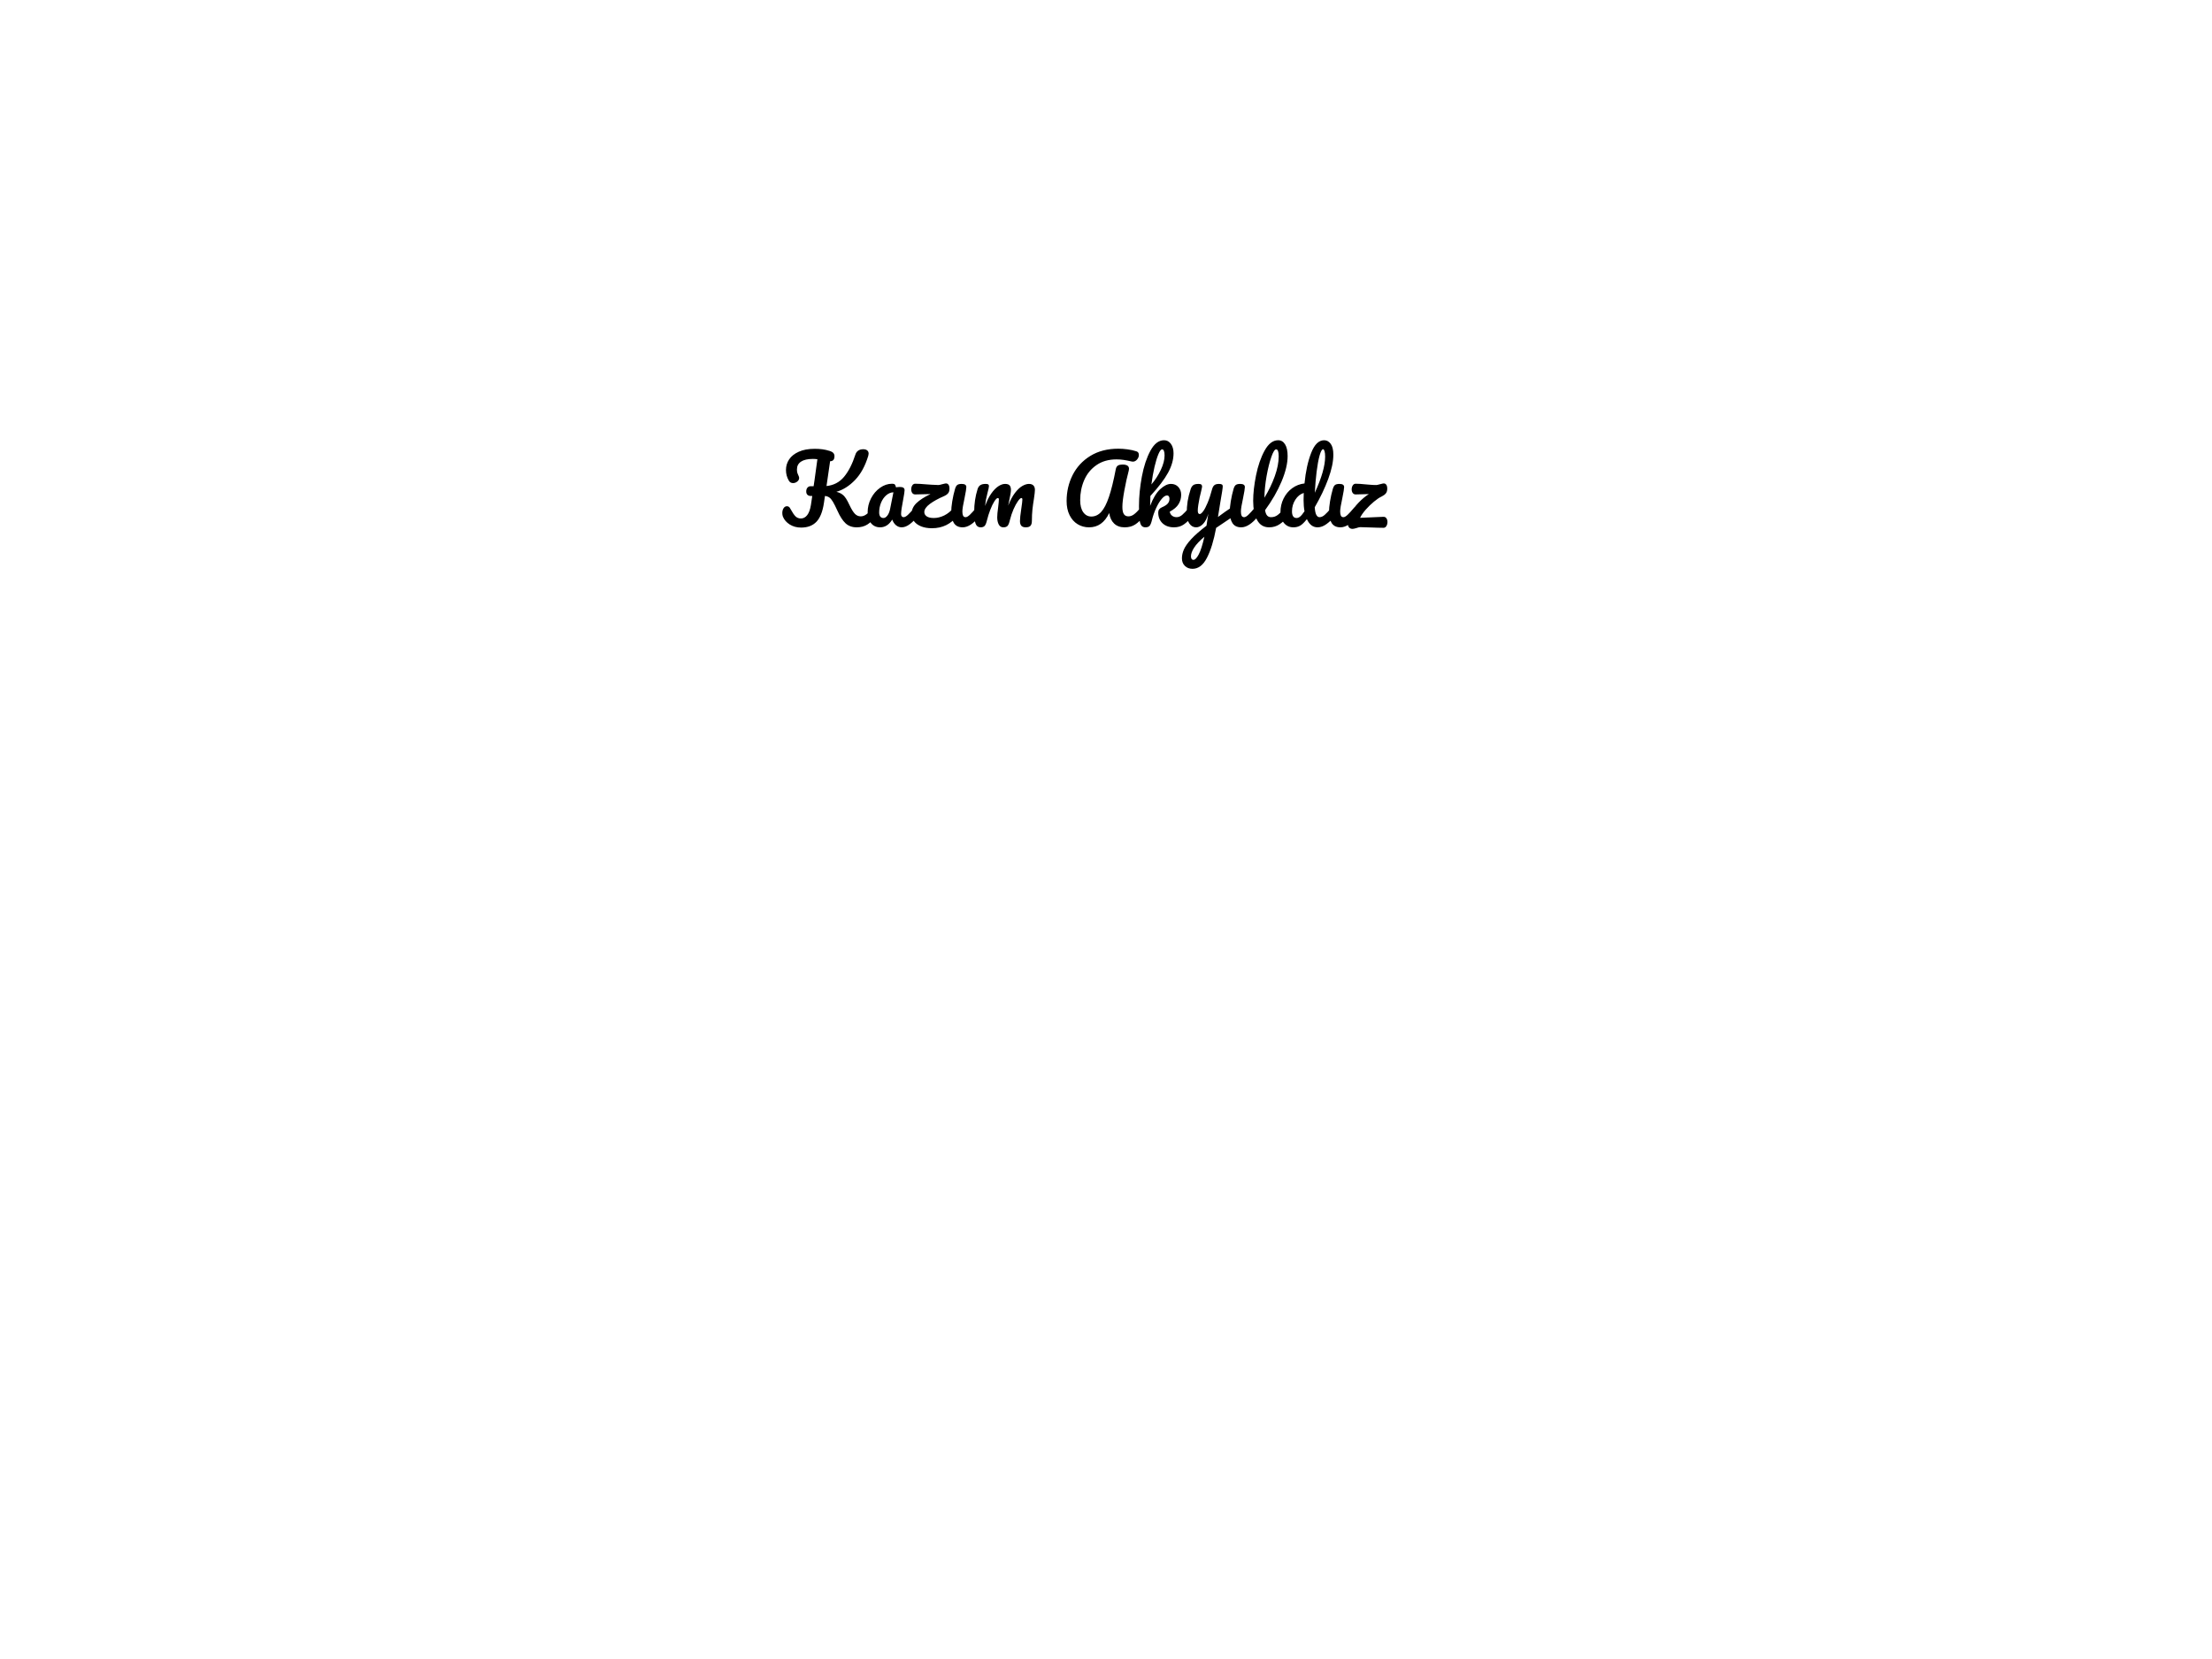
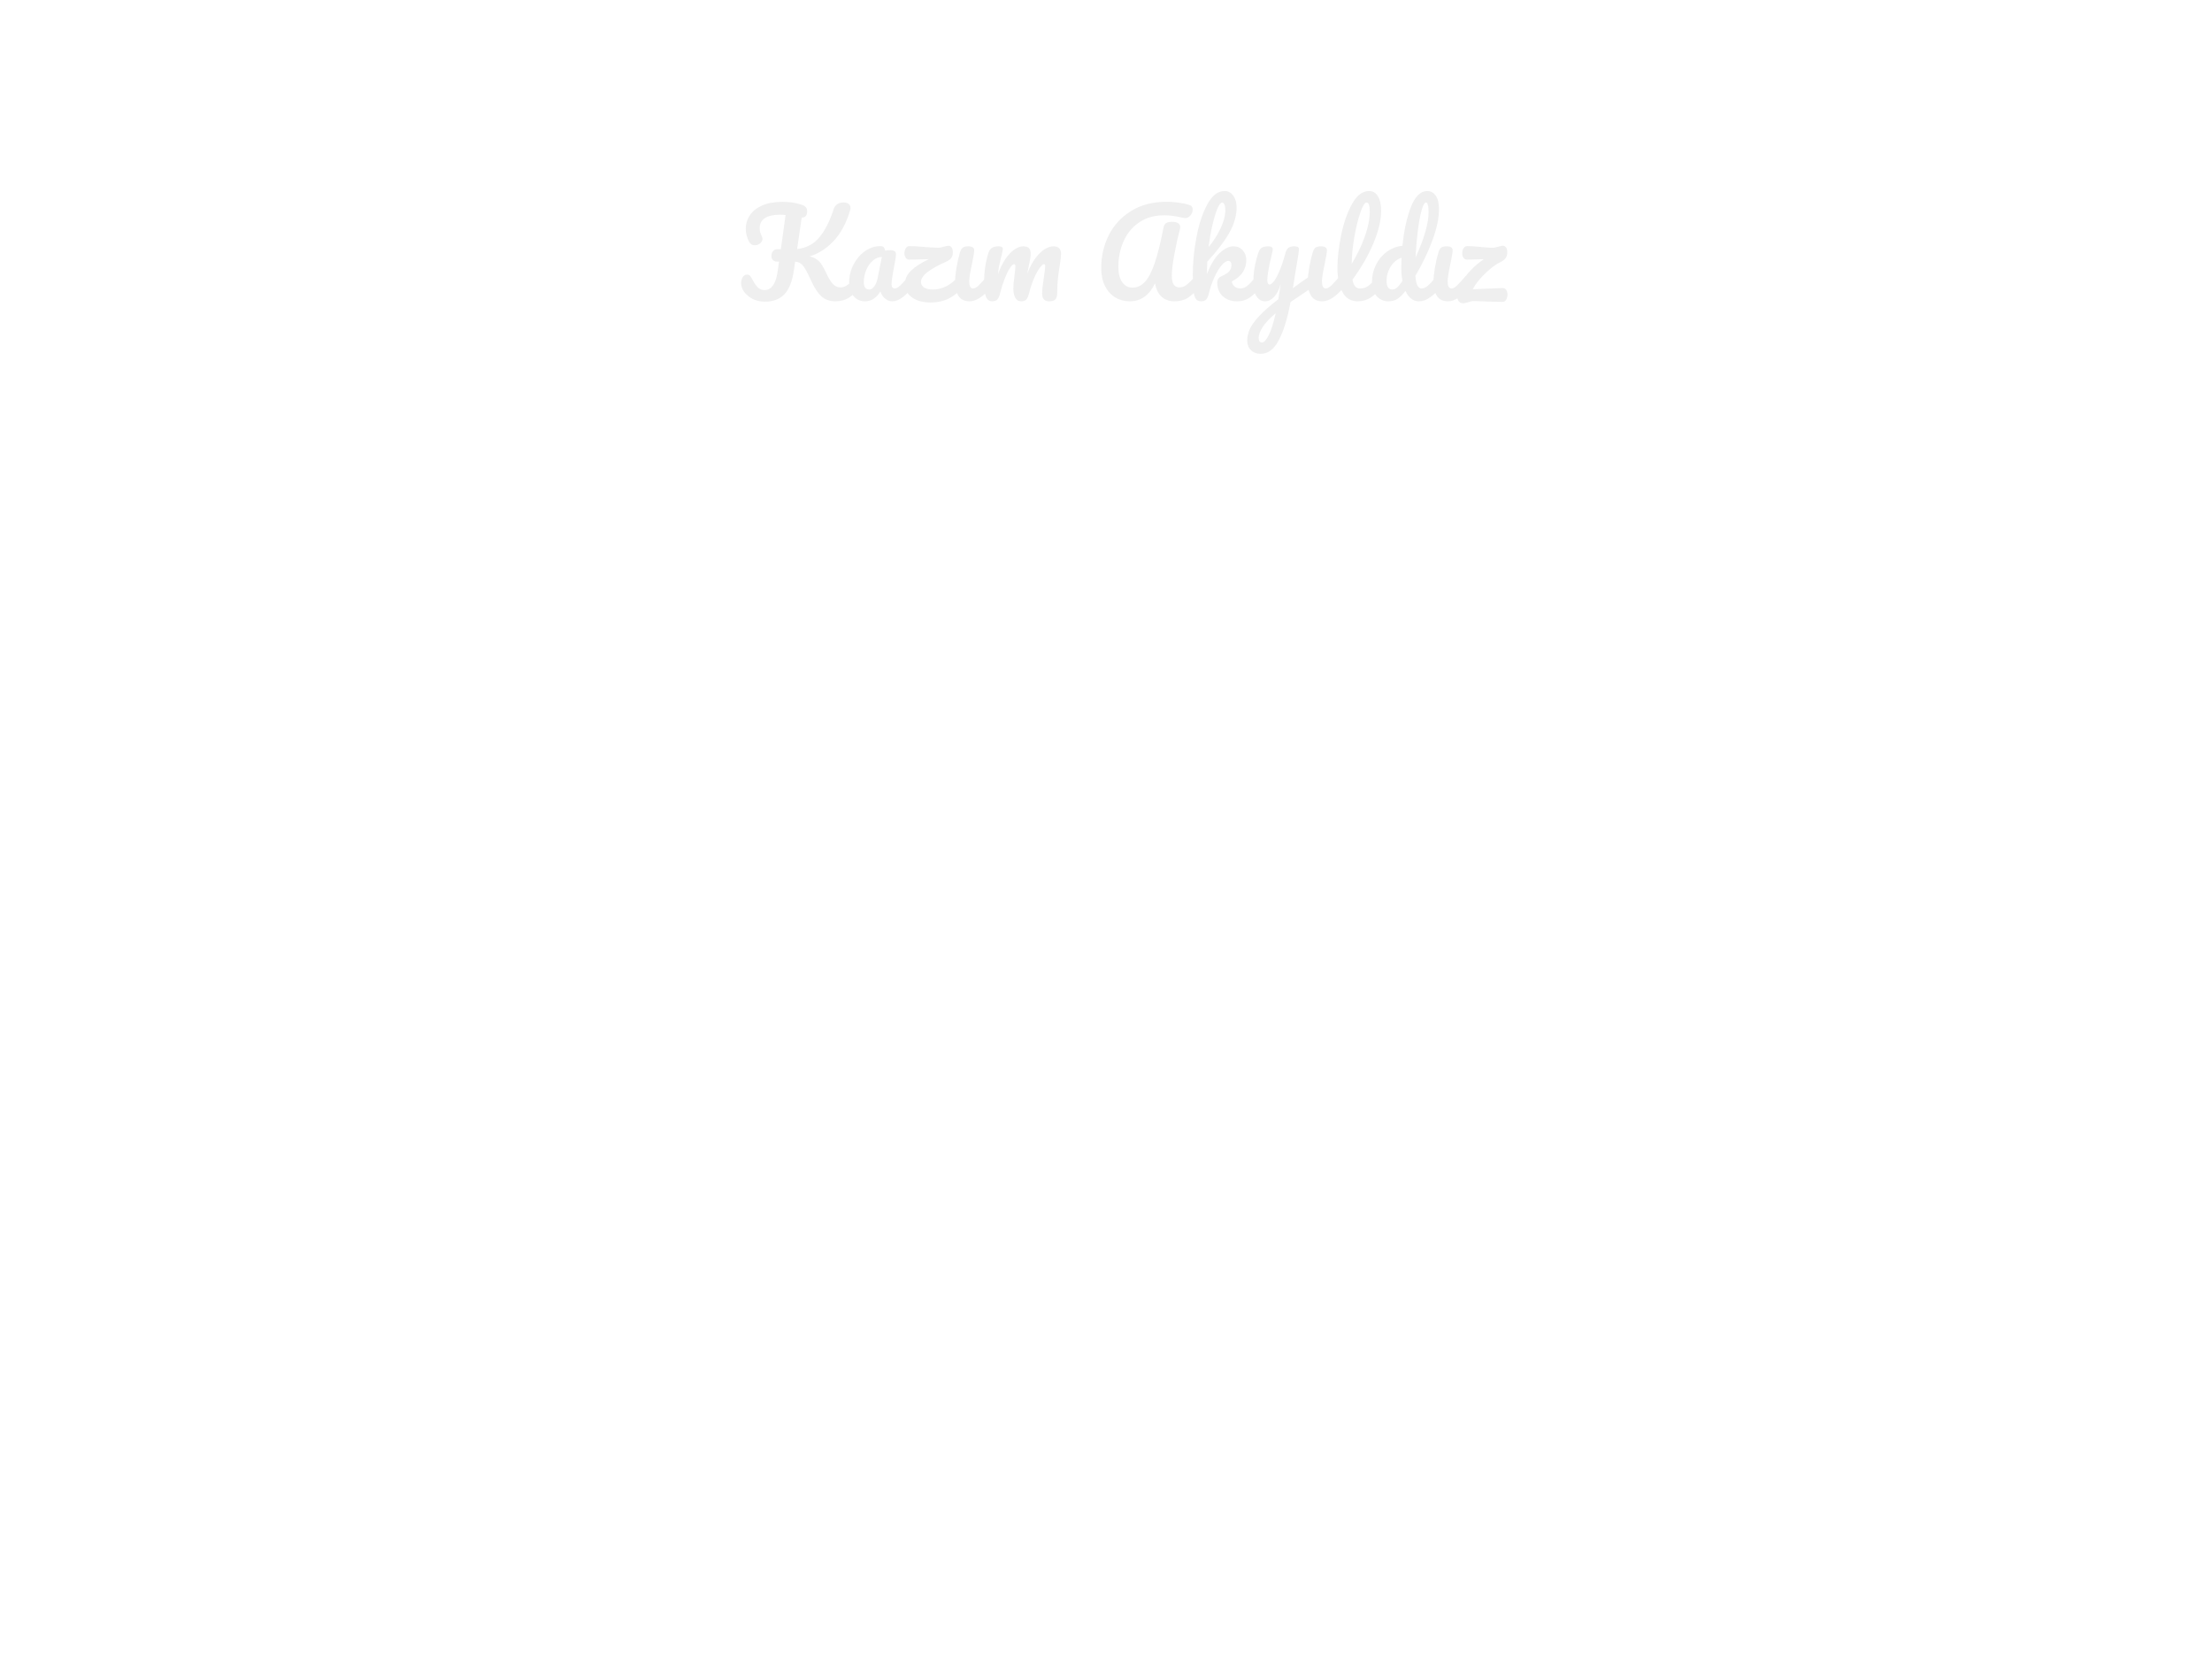
<svg xmlns="http://www.w3.org/2000/svg" version="1.1" viewBox="0.0 0.0 960.0 720.0" fill="none" stroke="none" stroke-linecap="square" stroke-miterlimit="10">
  <clipPath id="p.0">
    <path d="m0 0l960.0 0l0 720.0l-960.0 0l0 -720.0z" clip-rule="nonzero" />
  </clipPath>
  <g clip-path="url(#p.0)">
    <path fill="#000000" fill-opacity="0.0" d="m0 0l960.0 0l0 720.0l-960.0 0z" fill-rule="evenodd" />
-     <path fill="#000000" fill-opacity="0.0" d="m158.793 90.273l622.11 0l0 247.968l-622.11 0z" fill-rule="evenodd" />
-     <path fill="#000000" d="m379.984 219.735q0.531 0 0.828 0.484q0.297 0.484 0.297 1.312q0 1.562 -0.766 2.484q-1.922 2.328 -3.875 3.594q-1.953 1.25 -4.641 1.25q-2.953 0 -4.844 -1.734q-1.875 -1.75 -3.516 -5.422q-1.203 -2.641 -1.984 -3.938q-0.781 -1.312 -1.547 -1.844q-0.75 -0.547 -1.906 -0.672l-0.438 2.969q-0.844 5.719 -3.266 8.234q-2.422 2.516 -6.656 2.516q-2.766 0 -4.906 -1.328q-2.141 -1.344 -2.984 -3.422q-0.266 -0.719 -0.266 -1.562q0 -1.203 0.547 -2.078q0.562 -0.875 1.453 -0.875q0.516 0 0.875 0.266q0.359 0.25 0.672 0.891q1.25 2.312 2.188 3.234q0.938 0.922 2.344 0.922q1.594 0 2.734 -1.453q1.141 -1.469 1.625 -4.5l0.562 -3.812l-0.641 0q-0.922 0 -1.453 -0.516q-0.516 -0.516 -0.516 -1.438q0 -1.047 0.531 -1.656q0.547 -0.625 1.344 -0.625l1.328 0q0.281 -1.953 0.406 -2.719l1.234 -9.0q-1.047 -0.125 -1.969 -0.125q-3.391 0 -5.156 1.188q-1.75 1.172 -1.75 3.375q0 1.0 0.219 1.625q0.219 0.609 0.578 1.375q0.156 0.328 0.156 0.719q0 0.891 -0.828 1.547q-0.812 0.656 -1.812 0.656q-1.281 0 -1.875 -1.125q-1.203 -2.109 -1.203 -4.562q0 -2.516 1.375 -4.594q1.391 -2.078 4.188 -3.328q2.797 -1.266 6.922 -1.266q1.797 0 3.297 0.203q1.5 0.188 3.297 0.75q1.969 0.609 1.969 2.234q0 2.203 -1.891 2.203l-1.562 10.766q4.688 -0.484 7.625 -4.016q2.938 -3.547 4.906 -9.625q0.359 -1.125 1.219 -1.719q0.859 -0.609 2.172 -0.609q1.125 0 1.734 0.5q0.625 0.5 0.625 1.422q0 0.281 -0.156 0.922q-2.0 6.609 -5.719 10.484q-3.719 3.875 -8.125 5.156q1.531 0.359 2.5 1.078q0.984 0.719 1.656 1.781q0.688 1.062 1.562 2.938q1.25 2.641 2.328 3.75q1.078 1.094 2.516 1.094q1.281 0 2.438 -0.859q1.172 -0.859 2.922 -2.938q0.484 -0.562 1.078 -0.562zm2.008 9.125q-2.484 0 -3.969 -1.797q-1.469 -1.812 -1.469 -4.719q0 -3.203 1.469 -6.062q1.484 -2.859 3.938 -4.594q2.469 -1.75 5.234 -1.75q0.875 0 1.172 0.344q0.297 0.328 0.5 1.219q0.844 -0.156 1.766 -0.156q1.953 0 1.953 1.391q0 0.844 -0.594 4.0q-0.922 4.609 -0.922 6.406q0 0.594 0.297 0.953q0.297 0.359 0.781 0.359q0.766 0 1.844 -0.969q1.078 -0.984 2.922 -3.188q0.469 -0.562 1.078 -0.562q0.516 0 0.812 0.484q0.297 0.484 0.297 1.312q0 1.609 -0.75 2.484q-1.641 2.047 -3.484 3.453q-1.844 1.391 -3.562 1.391q-1.312 0 -2.422 -0.891q-1.094 -0.906 -1.656 -2.469q-2.078 3.359 -5.234 3.359zm1.438 -4.047q0.875 0 1.672 -1.031q0.812 -1.047 1.172 -2.766l1.469 -7.359q-1.672 0.047 -3.094 1.266q-1.422 1.219 -2.266 3.219q-0.828 2.0 -0.828 4.234q0 1.234 0.5 1.844q0.5 0.594 1.375 0.594zm31.594 -5.078q0.531 0 0.828 0.484q0.297 0.484 0.297 1.312q0 1.484 -0.766 2.484q-1.875 2.438 -4.656 3.844q-2.781 1.391 -6.266 1.391q-2.719 0 -4.719 -0.812q-2.0 -0.828 -3.062 -2.234q-1.047 -1.422 -1.047 -3.188q0 -2.641 2.109 -4.672q2.125 -2.047 6.094 -3.922l-6.562 0.156q-0.891 0.031 -1.359 -0.625q-0.453 -0.656 -0.453 -1.578q0 -0.953 0.453 -1.688q0.469 -0.75 1.281 -0.75q1.828 0 4.906 0.281q0.641 0.031 2.344 0.156q1.703 0.125 2.859 0.125q0.406 0 1.531 -0.328q0.188 -0.031 0.766 -0.188q0.594 -0.172 0.984 -0.172q0.641 0 1.062 0.562q0.422 0.562 0.422 1.719q0 1.281 -0.609 2.0q-0.594 0.719 -1.875 1.281q-3.641 1.562 -6.047 3.344q-2.391 1.781 -2.391 3.531q0 1.125 1.031 1.844q1.047 0.719 3.094 0.719q2.234 0 4.531 -1.109q2.297 -1.125 4.141 -3.406q0.484 -0.562 1.078 -0.562zm2.769 9.125q-2.609 0 -3.797 -1.844q-1.172 -1.844 -1.172 -4.875q0 -1.797 0.453 -4.609q0.469 -2.828 1.188 -5.281q0.359 -1.281 0.953 -1.75q0.609 -0.484 1.938 -0.484q2.031 0 2.031 1.359q0 1.0 -0.75 4.641q-0.969 4.406 -0.969 5.953q0 1.203 0.312 1.844q0.328 0.641 1.094 0.641q0.719 0 1.797 -1.0q1.078 -1.0 2.875 -3.156q0.484 -0.562 1.078 -0.562q0.531 0 0.828 0.484q0.297 0.484 0.297 1.312q0 1.609 -0.766 2.484q-3.953 4.844 -7.391 4.844zm7.762 0q-1.531 0 -2.156 -1.594q-0.609 -1.609 -0.609 -5.125q0 -5.203 1.484 -9.891q0.359 -1.156 1.172 -1.688q0.828 -0.547 2.297 -0.547q0.812 0 1.125 0.203q0.328 0.203 0.328 0.75q0 0.641 -0.609 2.891q-0.391 1.594 -0.641 2.781q-0.234 1.172 -0.391 2.938q1.078 -3.125 2.578 -5.281q1.5 -2.156 3.078 -3.219q1.578 -1.062 2.984 -1.062q1.391 0 1.969 0.641q0.578 0.641 0.578 1.953q0 1.281 -0.75 4.641q-0.328 1.453 -0.438 2.172q1.312 -3.359 2.922 -5.484q1.625 -2.125 3.188 -3.016q1.562 -0.906 2.891 -0.906q1.281 0 1.938 0.672q0.656 0.656 0.656 1.922q0 1.047 -0.438 3.922q-0.406 2.438 -0.641 4.625q-0.234 2.188 -0.234 4.859q0 1.516 -0.625 2.188q-0.625 0.656 -2.016 0.656q-1.328 0 -1.938 -0.672q-0.594 -0.688 -0.594 -2.047q0 -1.609 0.562 -5.281q0.484 -3.203 0.484 -4.078q0 -0.641 -0.438 -0.641q-0.531 0 -1.484 1.344q-0.953 1.328 -1.922 3.531q-0.953 2.203 -1.562 4.641q-0.438 1.922 -1.016 2.562q-0.578 0.641 -1.859 0.641q-1.328 0 -1.984 -1.25q-0.656 -1.266 -0.656 -3.078q0 -1.516 0.406 -4.391q0.312 -2.562 0.312 -3.359q0 -0.641 -0.438 -0.641q-0.594 0 -1.516 1.438q-0.922 1.438 -1.781 3.688q-0.859 2.234 -1.391 4.391q-0.438 1.875 -1.016 2.547q-0.578 0.656 -1.812 0.656zm47.114 0q-2.766 0 -4.984 -1.359q-2.219 -1.359 -3.5 -3.938q-1.281 -2.594 -1.281 -6.109q0 -6.078 2.594 -11.25q2.609 -5.188 7.688 -8.328q5.078 -3.141 12.203 -3.141q1.844 0 3.938 0.281q2.109 0.281 3.828 0.844q1.109 0.312 1.109 1.594q0 1.047 -0.781 1.969q-0.766 0.922 -1.812 0.922q-0.312 0 -0.484 -0.047q-2.078 -0.484 -3.562 -0.703q-1.469 -0.219 -3.109 -0.219q-5.078 0 -8.641 2.469q-3.562 2.453 -5.328 6.5q-1.75 4.031 -1.75 8.719q0 3.391 1.328 5.25q1.344 1.859 3.5 1.859q2.453 0 4.281 -2.0q1.844 -2.0 3.359 -6.469q1.531 -4.484 3.0 -12.172q0.25 -1.109 0.969 -1.516q0.719 -0.406 1.922 -0.406q2.828 0 2.828 1.844q0 0.328 -0.109 0.797q-1.047 3.891 -1.906 8.594q-0.859 4.688 -0.859 7.125q0 2.172 0.641 3.156q0.641 0.969 1.969 0.969q1.266 0 2.422 -0.859q1.172 -0.859 2.938 -2.938q0.469 -0.562 1.078 -0.562q0.516 0 0.812 0.484q0.297 0.484 0.297 1.312q0 1.562 -0.75 2.484q-1.969 2.359 -3.844 3.609q-1.875 1.234 -4.594 1.234q-2.812 0 -4.531 -1.625q-1.719 -1.625 -2.156 -4.578q-2.953 6.203 -8.719 6.203zm44.487 -9.125q0.516 0 0.812 0.484q0.297 0.484 0.297 1.312q0 1.609 -0.75 2.484q-1.812 2.203 -3.656 3.531q-1.828 1.312 -4.344 1.312q-3.094 0 -4.969 -1.75q-1.875 -1.766 -1.875 -4.688q0 -1.562 1.594 -2.25q1.766 -0.75 2.516 -1.609q0.766 -0.859 0.766 -2.109q0 -0.719 -0.297 -1.078q-0.297 -0.359 -0.734 -0.359q-1.094 0 -2.391 1.562q-1.297 1.562 -2.422 4.031q-1.109 2.453 -1.75 5.047q-0.438 1.875 -1.031 2.547q-0.578 0.656 -1.812 0.656q-1.234 0 -1.828 -0.891q-0.578 -0.906 -0.781 -2.781q-0.188 -1.891 -0.188 -5.531q0 -6.156 1.25 -12.828q1.266 -6.688 3.719 -11.219q2.469 -4.547 5.906 -4.547q1.844 0 2.984 1.578q1.141 1.578 1.141 4.094q0 4.047 -2.359 8.391q-2.359 4.328 -7.688 10.125q-0.109 2.094 -0.109 4.281q1.906 -5.0 4.391 -7.25q2.484 -2.266 4.641 -2.266q2.0 0 3.219 1.359q1.219 1.359 1.219 3.359q0 2.203 -1.125 4.047q-1.109 1.828 -3.828 3.281q0.156 1.078 0.969 1.734q0.828 0.656 1.984 0.656q1.25 0 2.406 -0.953q1.156 -0.969 3.031 -3.203q0.484 -0.562 1.094 -0.562zm-12.812 -24.719q-0.719 0 -1.594 2.062q-0.875 2.062 -1.703 5.562q-0.812 3.5 -1.344 7.609q2.484 -2.906 4.094 -6.344q1.625 -3.453 1.625 -6.25q0 -1.281 -0.281 -1.953q-0.266 -0.688 -0.797 -0.688zm31.172 24.797q0.516 0 0.812 0.5q0.297 0.5 0.297 1.266q0 0.922 -0.281 1.438q-0.281 0.516 -0.875 0.922l-7.672 5.156q-1.531 8.281 -4.0 13.016q-2.453 4.75 -6.25 4.75q-2.031 0 -3.312 -1.266q-1.281 -1.25 -1.281 -3.297q0 -1.875 0.859 -3.844q0.859 -1.953 3.188 -4.5q2.344 -2.531 6.625 -5.812l0.125 -0.922q0.281 -1.484 0.641 -4.25q-0.797 2.891 -2.25 4.391q-1.438 1.5 -3.031 1.5q-1.797 0 -2.938 -1.656q-1.141 -1.672 -1.141 -4.141q0 -3.0 0.391 -5.5q0.406 -2.5 1.328 -5.312q0.406 -1.188 1.125 -1.703q0.719 -0.531 2.281 -0.531q0.875 0 1.203 0.281q0.344 0.281 0.344 0.844q0 0.312 -0.438 2.156q-0.391 1.484 -0.641 2.672q-0.312 1.641 -0.562 3.141q-0.234 1.5 -0.234 2.469q0 1.516 0.844 1.516q0.594 0 1.484 -1.188q0.906 -1.203 1.922 -3.641q1.031 -2.453 1.984 -6.016q0.328 -1.188 0.984 -1.703q0.656 -0.531 1.984 -0.531q0.922 0 1.281 0.25q0.359 0.234 0.359 0.797q0 1.0 -1.047 6.875l-1.031 6.438q3.078 -2.312 6.0 -4.234q0.516 -0.328 0.922 -0.328zm-17.531 23.156q1.0 0 2.234 -2.312q1.25 -2.312 2.484 -7.719q-3.078 2.594 -4.453 4.734q-1.375 2.141 -1.375 3.75q0 0.672 0.25 1.109q0.266 0.438 0.859 0.438zm20.689 -14.109q-2.609 0 -3.797 -1.844q-1.172 -1.844 -1.172 -4.875q0 -1.797 0.453 -4.609q0.469 -2.828 1.188 -5.281q0.359 -1.281 0.953 -1.75q0.609 -0.484 1.938 -0.484q2.031 0 2.031 1.359q0 1.0 -0.75 4.641q-0.969 4.406 -0.969 5.953q0 1.203 0.312 1.844q0.328 0.641 1.094 0.641q0.719 0 1.797 -1.0q1.078 -1.0 2.875 -3.156q0.484 -0.562 1.078 -0.562q0.531 0 0.828 0.484q0.297 0.484 0.297 1.312q0 1.609 -0.766 2.484q-3.953 4.844 -7.391 4.844zm20.074 -9.125q0.516 0 0.812 0.484q0.312 0.484 0.312 1.312q0 1.609 -0.766 2.484q-1.719 2.125 -3.734 3.484q-2.016 1.359 -4.578 1.359q-3.531 0 -5.234 -3.203q-1.688 -3.203 -1.688 -8.281q0 -4.875 1.25 -11.109q1.266 -6.25 3.719 -10.719q2.469 -4.484 5.875 -4.484q1.906 0 3.0 1.781q1.109 1.766 1.109 5.094q0 4.766 -2.641 11.047q-2.641 6.266 -7.156 12.438q0.281 1.641 0.922 2.344q0.641 0.688 1.672 0.688q1.641 0 2.875 -0.938q1.25 -0.938 3.172 -3.219q0.484 -0.562 1.078 -0.562zm-4.922 -24.719q-0.922 0 -2.078 3.328q-1.156 3.312 -2.047 8.234q-0.875 4.922 -0.953 9.438q2.844 -4.672 4.516 -9.375q1.688 -4.703 1.688 -8.578q0 -3.047 -1.125 -3.047zm25.124 24.719q0.516 0 0.812 0.484q0.312 0.484 0.312 1.312q0 1.609 -0.766 2.484q-1.641 2.0 -3.609 3.422q-1.953 1.422 -3.875 1.422q-3.031 0 -4.641 -3.562q-1.672 2.125 -2.938 2.844q-1.25 0.719 -2.938 0.719q-2.438 0 -4.016 -1.812q-1.578 -1.828 -1.578 -4.75q0 -3.203 1.359 -5.938q1.359 -2.75 3.734 -4.484q2.375 -1.734 5.344 -2.062q0.75 -7.75 2.891 -13.25q2.141 -5.5 5.625 -5.5q1.719 0 2.859 1.562q1.141 1.547 1.141 4.719q0 4.469 -2.203 10.469q-2.203 6.0 -5.875 12.328q0.156 2.312 0.688 3.312q0.547 1.0 1.391 1.0q1.078 0 2.203 -0.953q1.125 -0.969 3.0 -3.203q0.484 -0.562 1.078 -0.562zm-4.719 -24.766q-0.766 0 -1.531 2.703q-0.75 2.703 -1.297 7.062q-0.531 4.359 -0.781 9.125q4.484 -9.766 4.484 -15.688q0 -1.516 -0.266 -2.359q-0.25 -0.844 -0.609 -0.844zm-11.516 29.844q0.75 0 1.516 -0.609q0.766 -0.625 1.922 -2.312q-0.406 -2.156 -0.406 -4.828q0 -0.969 0.078 -3.125q-2.203 0.672 -3.656 2.938q-1.453 2.266 -1.453 5.016q0 2.922 2.0 2.922zm19.037 4.047q-2.609 0 -3.797 -1.844q-1.172 -1.844 -1.172 -4.875q0 -1.797 0.453 -4.609q0.469 -2.828 1.188 -5.281q0.359 -1.281 0.953 -1.75q0.609 -0.484 1.938 -0.484q2.031 0 2.031 1.359q0 1.0 -0.75 4.641q-0.969 4.406 -0.969 5.953q0 1.203 0.312 1.844q0.328 0.641 1.094 0.641q0.719 0 1.797 -1.0q1.078 -1.0 2.875 -3.156q0.484 -0.562 1.078 -0.562q0.531 0 0.828 0.484q0.297 0.484 0.297 1.312q0 1.609 -0.766 2.484q-3.953 4.844 -7.391 4.844zm18.59 -4.562q0.891 -0.047 1.344 0.625q0.469 0.656 0.469 1.609q0 1.0 -0.469 1.766q-0.453 0.766 -1.25 0.766q-1.453 0 -2.719 -0.047q-1.25 -0.047 -2.203 -0.078q-3.688 -0.156 -5.203 -0.156q-0.516 0 -1.516 0.359q-1.281 0.391 -1.766 0.391q-2.125 0 -2.125 -2.719q0 -1.844 1.312 -4.172q1.328 -2.344 3.453 -4.547q2.125 -2.203 4.391 -3.672l-5.625 0.156q-0.891 0.031 -1.359 -0.625q-0.453 -0.656 -0.453 -1.578q0 -0.953 0.453 -1.688q0.469 -0.75 1.266 -0.75q1.766 0 4.359 0.281q0.453 0.031 1.906 0.156q1.453 0.125 2.703 0.125q0.391 0 1.516 -0.328q0.203 -0.031 0.781 -0.188q0.578 -0.172 0.984 -0.172q0.641 0 1.047 0.562q0.422 0.562 0.422 1.719q0 1.281 -0.625 2.047q-0.609 0.75 -1.844 1.359q-1.406 0.641 -3.281 2.203q-1.875 1.547 -3.562 3.453q-1.688 1.906 -2.484 3.578l10.078 -0.438z" fill-rule="nonzero" />
+     <path fill="#000000" fill-opacity="0.0" d="m305.619 72.874l362.173 0l0 83.748l-362.173 0z" fill-rule="evenodd" />
+     <path fill="#efefef" d="m372.904 119.217q0.656 0 1.031 0.609q0.391 0.609 0.391 1.672q0 1.969 -0.969 3.141q-2.422 2.938 -4.906 4.531q-2.484 1.594 -5.875 1.594q-3.75 0 -6.141 -2.203q-2.375 -2.203 -4.453 -6.859q-1.516 -3.344 -2.5 -4.984q-0.984 -1.656 -1.953 -2.328q-0.969 -0.688 -2.438 -0.844l-0.547 3.75q-1.062 7.234 -4.141 10.438q-3.062 3.187 -8.422 3.187q-3.5 0 -6.219 -1.688q-2.703 -1.703 -3.766 -4.344q-0.359 -0.906 -0.359 -1.969q0 -1.531 0.703 -2.641q0.719 -1.109 1.828 -1.109q0.672 0 1.125 0.328q0.453 0.328 0.859 1.141q1.562 2.938 2.75 4.109q1.203 1.156 2.969 1.156q2.031 0 3.469 -1.844q1.453 -1.859 2.062 -5.703l0.703 -4.812l-0.812 0q-1.156 0 -1.828 -0.656q-0.656 -0.656 -0.656 -1.828q0 -1.312 0.688 -2.094q0.688 -0.797 1.703 -0.797l1.672 0q0.344 -2.484 0.5 -3.438l1.562 -11.406q-1.312 -0.141 -2.469 -0.141q-4.312 0 -6.547 1.5q-2.219 1.484 -2.219 4.266q0 1.266 0.266 2.062q0.281 0.781 0.75 1.734q0.203 0.406 0.203 0.922q0 1.109 -1.047 1.953q-1.031 0.828 -2.297 0.828q-1.625 0 -2.391 -1.422q-1.516 -2.688 -1.516 -5.766q0 -3.203 1.75 -5.828q1.75 -2.641 5.297 -4.234q3.547 -1.594 8.75 -1.594q2.281 0 4.188 0.25q1.906 0.25 4.172 0.969q2.484 0.75 2.484 2.828q0 2.797 -2.375 2.797l-1.984 13.625q5.938 -0.609 9.656 -5.094q3.719 -4.484 6.203 -12.188q0.453 -1.422 1.547 -2.172q1.094 -0.766 2.766 -0.766q1.422 0 2.203 0.641q0.781 0.625 0.781 1.797q0 0.359 -0.203 1.156q-2.531 8.359 -7.25 13.281q-4.703 4.906 -10.281 6.531q1.938 0.453 3.172 1.375q1.234 0.906 2.094 2.25q0.875 1.344 1.984 3.719q1.562 3.344 2.938 4.734q1.375 1.391 3.188 1.391q1.625 0 3.094 -1.078q1.469 -1.094 3.703 -3.734q0.609 -0.703 1.359 -0.703zm2.53 11.547q-3.141 0 -5.016 -2.281q-1.875 -2.281 -1.875 -5.969q0 -4.062 1.875 -7.672q1.875 -3.625 4.984 -5.828q3.125 -2.203 6.625 -2.203q1.109 0 1.484 0.438q0.391 0.422 0.641 1.531q1.062 -0.203 2.234 -0.203q2.484 0 2.484 1.781q0 1.062 -0.766 5.062q-1.172 5.828 -1.172 8.109q0 0.75 0.375 1.219q0.391 0.453 1.0 0.453q0.953 0 2.328 -1.234q1.375 -1.25 3.703 -4.047q0.609 -0.703 1.359 -0.703q0.656 0 1.031 0.609q0.391 0.609 0.391 1.672q0 2.031 -0.969 3.141q-2.078 2.578 -4.406 4.359q-2.328 1.766 -4.5 1.766q-1.672 0 -3.078 -1.141q-1.391 -1.141 -2.094 -3.109q-2.625 4.25 -6.641 4.25zm1.828 -5.109q1.109 0 2.125 -1.312q1.016 -1.328 1.469 -3.5l1.875 -9.328q-2.125 0.047 -3.922 1.594q-1.797 1.547 -2.859 4.078q-1.062 2.531 -1.062 5.375q0 1.578 0.625 2.344q0.641 0.75 1.75 0.75zm40.014 -6.438q0.672 0 1.047 0.609q0.375 0.609 0.375 1.672q0 1.875 -0.953 3.141q-2.391 3.094 -5.906 4.875q-3.516 1.766 -7.938 1.766q-3.438 0 -5.969 -1.031q-2.531 -1.047 -3.875 -2.844q-1.344 -1.797 -1.344 -4.031q0 -3.344 2.688 -5.922q2.688 -2.594 7.703 -4.969l-8.312 0.203q-1.109 0.047 -1.703 -0.781q-0.578 -0.844 -0.578 -2.0q0 -1.219 0.578 -2.156q0.594 -0.938 1.594 -0.938q2.344 0 6.234 0.344q0.812 0.062 2.969 0.219q2.156 0.141 3.625 0.141q0.5 0 1.922 -0.406q0.25 -0.047 0.984 -0.25q0.734 -0.203 1.25 -0.203q0.797 0 1.328 0.719q0.531 0.703 0.531 2.172q0 1.625 -0.766 2.531q-0.75 0.906 -2.375 1.625q-4.609 1.969 -7.656 4.234q-3.031 2.25 -3.031 4.469q0 1.422 1.312 2.344q1.328 0.906 3.906 0.906q2.844 0 5.75 -1.422q2.922 -1.422 5.25 -4.312q0.609 -0.703 1.359 -0.703zm3.495 11.547q-3.281 0 -4.781 -2.328q-1.5 -2.328 -1.5 -6.172q0 -2.281 0.578 -5.844q0.594 -3.578 1.5 -6.672q0.453 -1.625 1.219 -2.234q0.766 -0.609 2.438 -0.609q2.578 0 2.578 1.719q0 1.281 -0.969 5.891q-1.203 5.562 -1.203 7.547q0 1.516 0.406 2.328q0.406 0.812 1.359 0.812q0.906 0 2.281 -1.266q1.375 -1.281 3.641 -4.016q0.609 -0.703 1.375 -0.703q0.656 0 1.031 0.609q0.391 0.609 0.391 1.672q0 2.031 -0.969 3.141q-5.016 6.125 -9.375 6.125zm9.836 0q-1.922 0 -2.719 -2.016q-0.781 -2.031 -0.781 -6.484q0 -6.594 1.875 -12.516q0.453 -1.469 1.484 -2.156q1.047 -0.688 2.922 -0.688q1.016 0 1.422 0.266q0.406 0.25 0.406 0.953q0 0.812 -0.766 3.641q-0.5 2.031 -0.812 3.531q-0.297 1.484 -0.5 3.719q1.359 -3.953 3.266 -6.688q1.906 -2.734 3.906 -4.078q2.0 -1.344 3.766 -1.344q1.781 0 2.516 0.812q0.734 0.812 0.734 2.484q0 1.625 -0.969 5.875q-0.406 1.828 -0.562 2.734q1.672 -4.25 3.719 -6.938q2.062 -2.688 4.031 -3.828q1.984 -1.141 3.656 -1.141q1.625 0 2.453 0.844q0.844 0.828 0.844 2.453q0 1.312 -0.562 4.969q-0.516 3.078 -0.812 5.844q-0.297 2.766 -0.297 6.156q0 1.922 -0.797 2.766q-0.781 0.828 -2.547 0.828q-1.672 0 -2.438 -0.859q-0.766 -0.859 -0.766 -2.578q0 -2.031 0.719 -6.688q0.609 -4.062 0.609 -5.172q0 -0.812 -0.562 -0.812q-0.656 0 -1.875 1.703q-1.219 1.688 -2.438 4.484q-1.203 2.781 -1.969 5.875q-0.562 2.422 -1.297 3.234q-0.734 0.812 -2.344 0.812q-1.672 0 -2.516 -1.594q-0.828 -1.594 -0.828 -3.875q0 -1.922 0.5 -5.578q0.406 -3.234 0.406 -4.25q0 -0.812 -0.562 -0.812q-0.75 0 -1.922 1.828q-1.156 1.828 -2.25 4.672q-1.094 2.828 -1.75 5.562q-0.562 2.375 -1.297 3.219q-0.734 0.828 -2.297 0.828zm59.676 0q-3.5 0 -6.312 -1.719q-2.812 -1.719 -4.438 -4.984q-1.609 -3.266 -1.609 -7.734q0 -7.703 3.281 -14.25q3.297 -6.562 9.719 -10.531q6.438 -3.984 15.469 -3.984q2.328 0 4.984 0.359q2.656 0.344 4.844 1.062q1.406 0.391 1.406 2.016q0 1.328 -0.984 2.5q-0.984 1.156 -2.297 1.156q-0.406 0 -0.609 -0.062q-2.641 -0.594 -4.516 -0.875q-1.875 -0.281 -3.953 -0.281q-6.422 0 -10.938 3.125q-4.516 3.109 -6.75 8.234q-2.219 5.109 -2.219 11.031q0 4.297 1.688 6.656q1.703 2.359 4.438 2.359q3.094 0 5.422 -2.531q2.328 -2.531 4.25 -8.203q1.938 -5.688 3.812 -15.406q0.297 -1.422 1.203 -1.922q0.922 -0.516 2.438 -0.516q3.594 0 3.594 2.344q0 0.391 -0.141 1.0q-1.328 4.922 -2.422 10.875q-1.078 5.953 -1.078 9.031q0 2.75 0.812 3.984q0.812 1.234 2.484 1.234q1.609 0 3.078 -1.078q1.469 -1.094 3.703 -3.734q0.609 -0.703 1.375 -0.703q0.656 0 1.031 0.609q0.375 0.609 0.375 1.672q0 1.969 -0.953 3.141q-2.484 2.984 -4.875 4.562q-2.375 1.562 -5.813 1.562q-3.547 0 -5.734 -2.047q-2.172 -2.047 -2.734 -5.797q-3.75 7.844 -11.031 7.844zm56.316 -11.547q0.672 0 1.047 0.609q0.375 0.609 0.375 1.672q0 2.031 -0.953 3.141q-2.281 2.781 -4.609 4.453q-2.328 1.672 -5.531 1.672q-3.891 0 -6.281 -2.219q-2.375 -2.234 -2.375 -5.937q0 -1.969 2.031 -2.828q2.219 -0.969 3.172 -2.047q0.969 -1.094 0.969 -2.672q0 -0.906 -0.375 -1.359q-0.375 -0.469 -0.938 -0.469q-1.359 0 -3.016 1.984q-1.641 1.969 -3.062 5.094q-1.422 3.109 -2.234 6.406q-0.547 2.375 -1.281 3.219q-0.734 0.828 -2.312 0.828q-1.562 0 -2.297 -1.141q-0.734 -1.141 -1.0 -3.516q-0.25 -2.375 -0.25 -6.984q0 -7.812 1.594 -16.266q1.609 -8.469 4.719 -14.203q3.109 -5.75 7.469 -5.75q2.328 0 3.766 2.0q1.453 2.0 1.453 5.188q0 5.109 -2.984 10.609q-2.984 5.5 -9.734 12.844q-0.141 2.641 -0.141 5.422q2.422 -6.328 5.562 -9.188q3.141 -2.875 5.875 -2.875q2.531 0 4.078 1.734q1.547 1.719 1.547 4.25q0 2.781 -1.422 5.109q-1.406 2.328 -4.859 4.156q0.203 1.375 1.234 2.219q1.047 0.828 2.516 0.828q1.578 0 3.047 -1.219q1.469 -1.219 3.844 -4.062q0.609 -0.703 1.359 -0.703zm-16.203 -31.312q-0.906 0 -2.031 2.609q-1.109 2.609 -2.156 7.047q-1.031 4.438 -1.688 9.656q3.141 -3.703 5.188 -8.062q2.062 -4.359 2.062 -7.906q0 -1.609 -0.359 -2.469q-0.359 -0.875 -1.016 -0.875zm39.47 31.422q0.656 0 1.031 0.641q0.375 0.625 0.375 1.578q0 1.172 -0.359 1.828q-0.344 0.656 -1.109 1.156l-9.719 6.547q-1.922 10.484 -5.047 16.484q-3.109 6.0 -7.922 6.0q-2.578 0 -4.203 -1.594q-1.625 -1.594 -1.625 -4.172q0 -2.391 1.078 -4.875q1.094 -2.484 4.062 -5.703q2.969 -3.203 8.391 -7.359l0.141 -1.172q0.359 -1.875 0.812 -5.359q-1.016 3.641 -2.844 5.547q-1.812 1.891 -3.844 1.891q-2.281 0 -3.719 -2.094q-1.438 -2.109 -1.438 -5.25q0 -3.797 0.5 -6.953q0.5 -3.172 1.672 -6.719q0.5 -1.516 1.406 -2.172q0.922 -0.672 2.906 -0.672q1.109 0 1.531 0.359q0.438 0.359 0.438 1.062q0 0.406 -0.562 2.734q-0.5 1.875 -0.812 3.391q-0.391 2.078 -0.703 3.984q-0.297 1.891 -0.297 3.109q0 1.922 1.062 1.922q0.75 0 1.891 -1.516q1.141 -1.516 2.438 -4.609q1.297 -3.094 2.5 -7.594q0.406 -1.516 1.234 -2.172q0.844 -0.672 2.516 -0.672q1.172 0 1.625 0.312q0.453 0.297 0.453 1.016q0 1.266 -1.312 8.703l-1.313 8.156q3.891 -2.938 7.594 -5.375q0.656 -0.391 1.172 -0.391zm-22.188 29.328q1.266 0 2.828 -2.938q1.578 -2.938 3.141 -9.781q-3.906 3.297 -5.656 6.0q-1.734 2.719 -1.734 4.734q0 0.859 0.328 1.422q0.328 0.562 1.094 0.562zm26.176 -17.891q-3.281 0 -4.781 -2.328q-1.5 -2.328 -1.5 -6.172q0 -2.281 0.578 -5.844q0.594 -3.578 1.5 -6.672q0.453 -1.625 1.219 -2.234q0.766 -0.609 2.438 -0.609q2.578 0 2.578 1.719q0 1.281 -0.969 5.891q-1.203 5.562 -1.203 7.547q0 1.516 0.406 2.328q0.406 0.812 1.359 0.812q0.906 0 2.281 -1.266q1.375 -1.281 3.641 -4.016q0.609 -0.703 1.375 -0.703q0.656 0 1.031 0.609q0.391 0.609 0.391 1.672q0 2.031 -0.969 3.141q-5.016 6.125 -9.375 6.125zm25.43 -11.547q0.656 0 1.031 0.609q0.391 0.609 0.391 1.672q0 2.031 -0.953 3.141q-2.188 2.688 -4.75 4.406q-2.547 1.719 -5.797 1.719q-4.453 0 -6.609 -4.047q-2.156 -4.062 -2.156 -10.484q0 -6.188 1.594 -14.078q1.609 -7.906 4.719 -13.578q3.109 -5.672 7.422 -5.672q2.438 0 3.828 2.25q1.391 2.25 1.391 6.453q0 6.031 -3.344 13.984q-3.344 7.953 -9.062 15.75q0.344 2.078 1.156 2.969q0.812 0.891 2.125 0.891q2.078 0 3.641 -1.188q1.578 -1.203 4.016 -4.094q0.609 -0.703 1.359 -0.703zm-6.219 -31.312q-1.172 0 -2.641 4.219q-1.469 4.203 -2.594 10.438q-1.109 6.219 -1.203 11.953q3.594 -5.938 5.719 -11.891q2.125 -5.953 2.125 -10.859q0 -3.859 -1.406 -3.859zm31.804 31.312q0.656 0 1.031 0.609q0.391 0.609 0.391 1.672q0 2.031 -0.969 3.141q-2.078 2.531 -4.562 4.328q-2.469 1.797 -4.906 1.797q-3.844 0 -5.875 -4.5q-2.125 2.672 -3.719 3.594q-1.594 0.906 -3.734 0.906q-3.078 0 -5.094 -2.297q-2.0 -2.312 -2.0 -6q0 -4.062 1.719 -7.531q1.734 -3.469 4.75 -5.672q3.016 -2.203 6.766 -2.609q0.953 -9.828 3.656 -16.781q2.719 -6.969 7.125 -6.969q2.188 0 3.625 1.969q1.438 1.969 1.438 5.984q0 5.672 -2.781 13.266q-2.781 7.594 -7.453 15.594q0.203 2.938 0.891 4.219q0.688 1.266 1.75 1.266q1.375 0 2.781 -1.219q1.422 -1.219 3.812 -4.062q0.594 -0.703 1.359 -0.703zm-5.969 -31.359q-0.969 0 -1.938 3.422q-0.953 3.422 -1.641 8.953q-0.688 5.516 -0.984 11.531q5.672 -12.359 5.672 -19.844q0 -1.938 -0.328 -3.0q-0.328 -1.062 -0.781 -1.062zm-14.594 37.797q0.953 0 1.922 -0.781q0.969 -0.797 2.438 -2.922q-0.516 -2.734 -0.516 -6.125q0 -1.219 0.109 -3.953q-2.797 0.859 -4.641 3.719q-1.844 2.859 -1.844 6.359q0 3.703 2.531 3.703zm24.104 5.109q-3.281 0 -4.781 -2.328q-1.5 -2.328 -1.5 -6.172q0 -2.281 0.578 -5.844q0.594 -3.578 1.5 -6.672q0.453 -1.625 1.219 -2.234q0.766 -0.609 2.438 -0.609q2.578 0 2.578 1.719q0 1.281 -0.969 5.891q-1.203 5.562 -1.203 7.547q0 1.516 0.406 2.328q0.406 0.812 1.359 0.812q0.906 0 2.281 -1.266q1.375 -1.281 3.641 -4.016q0.609 -0.703 1.375 -0.703q0.656 0 1.031 0.609q0.391 0.609 0.391 1.672q0 2.031 -0.969 3.141q-5.016 6.125 -9.375 6.125zm23.555 -5.766q1.125 -0.062 1.703 0.781q0.578 0.828 0.578 2.047q0 1.266 -0.578 2.234q-0.578 0.953 -1.594 0.953q-1.828 0 -3.422 -0.047q-1.594 -0.047 -2.812 -0.094q-4.656 -0.203 -6.578 -0.203q-0.672 0 -1.938 0.453q-1.609 0.5 -2.219 0.5q-2.688 0 -2.688 -3.438q0 -2.328 1.672 -5.297q1.672 -2.969 4.359 -5.75q2.688 -2.781 5.562 -4.656l-7.141 0.203q-1.109 0.047 -1.703 -0.781q-0.578 -0.844 -0.578 -2.0q0 -1.219 0.578 -2.156q0.594 -0.938 1.609 -0.938q2.219 0 5.516 0.344q0.562 0.062 2.406 0.219q1.844 0.141 3.422 0.141q0.5 0 1.922 -0.406q0.25 -0.047 0.984 -0.25q0.734 -0.203 1.25 -0.203q0.812 0 1.344 0.719q0.531 0.703 0.531 2.172q0 1.625 -0.797 2.594q-0.781 0.953 -2.344 1.703q-1.781 0.812 -4.156 2.797q-2.375 1.969 -4.516 4.375q-2.125 2.406 -3.141 4.531l12.766 -0.547z" fill-rule="nonzero" />
  </g>
</svg>
